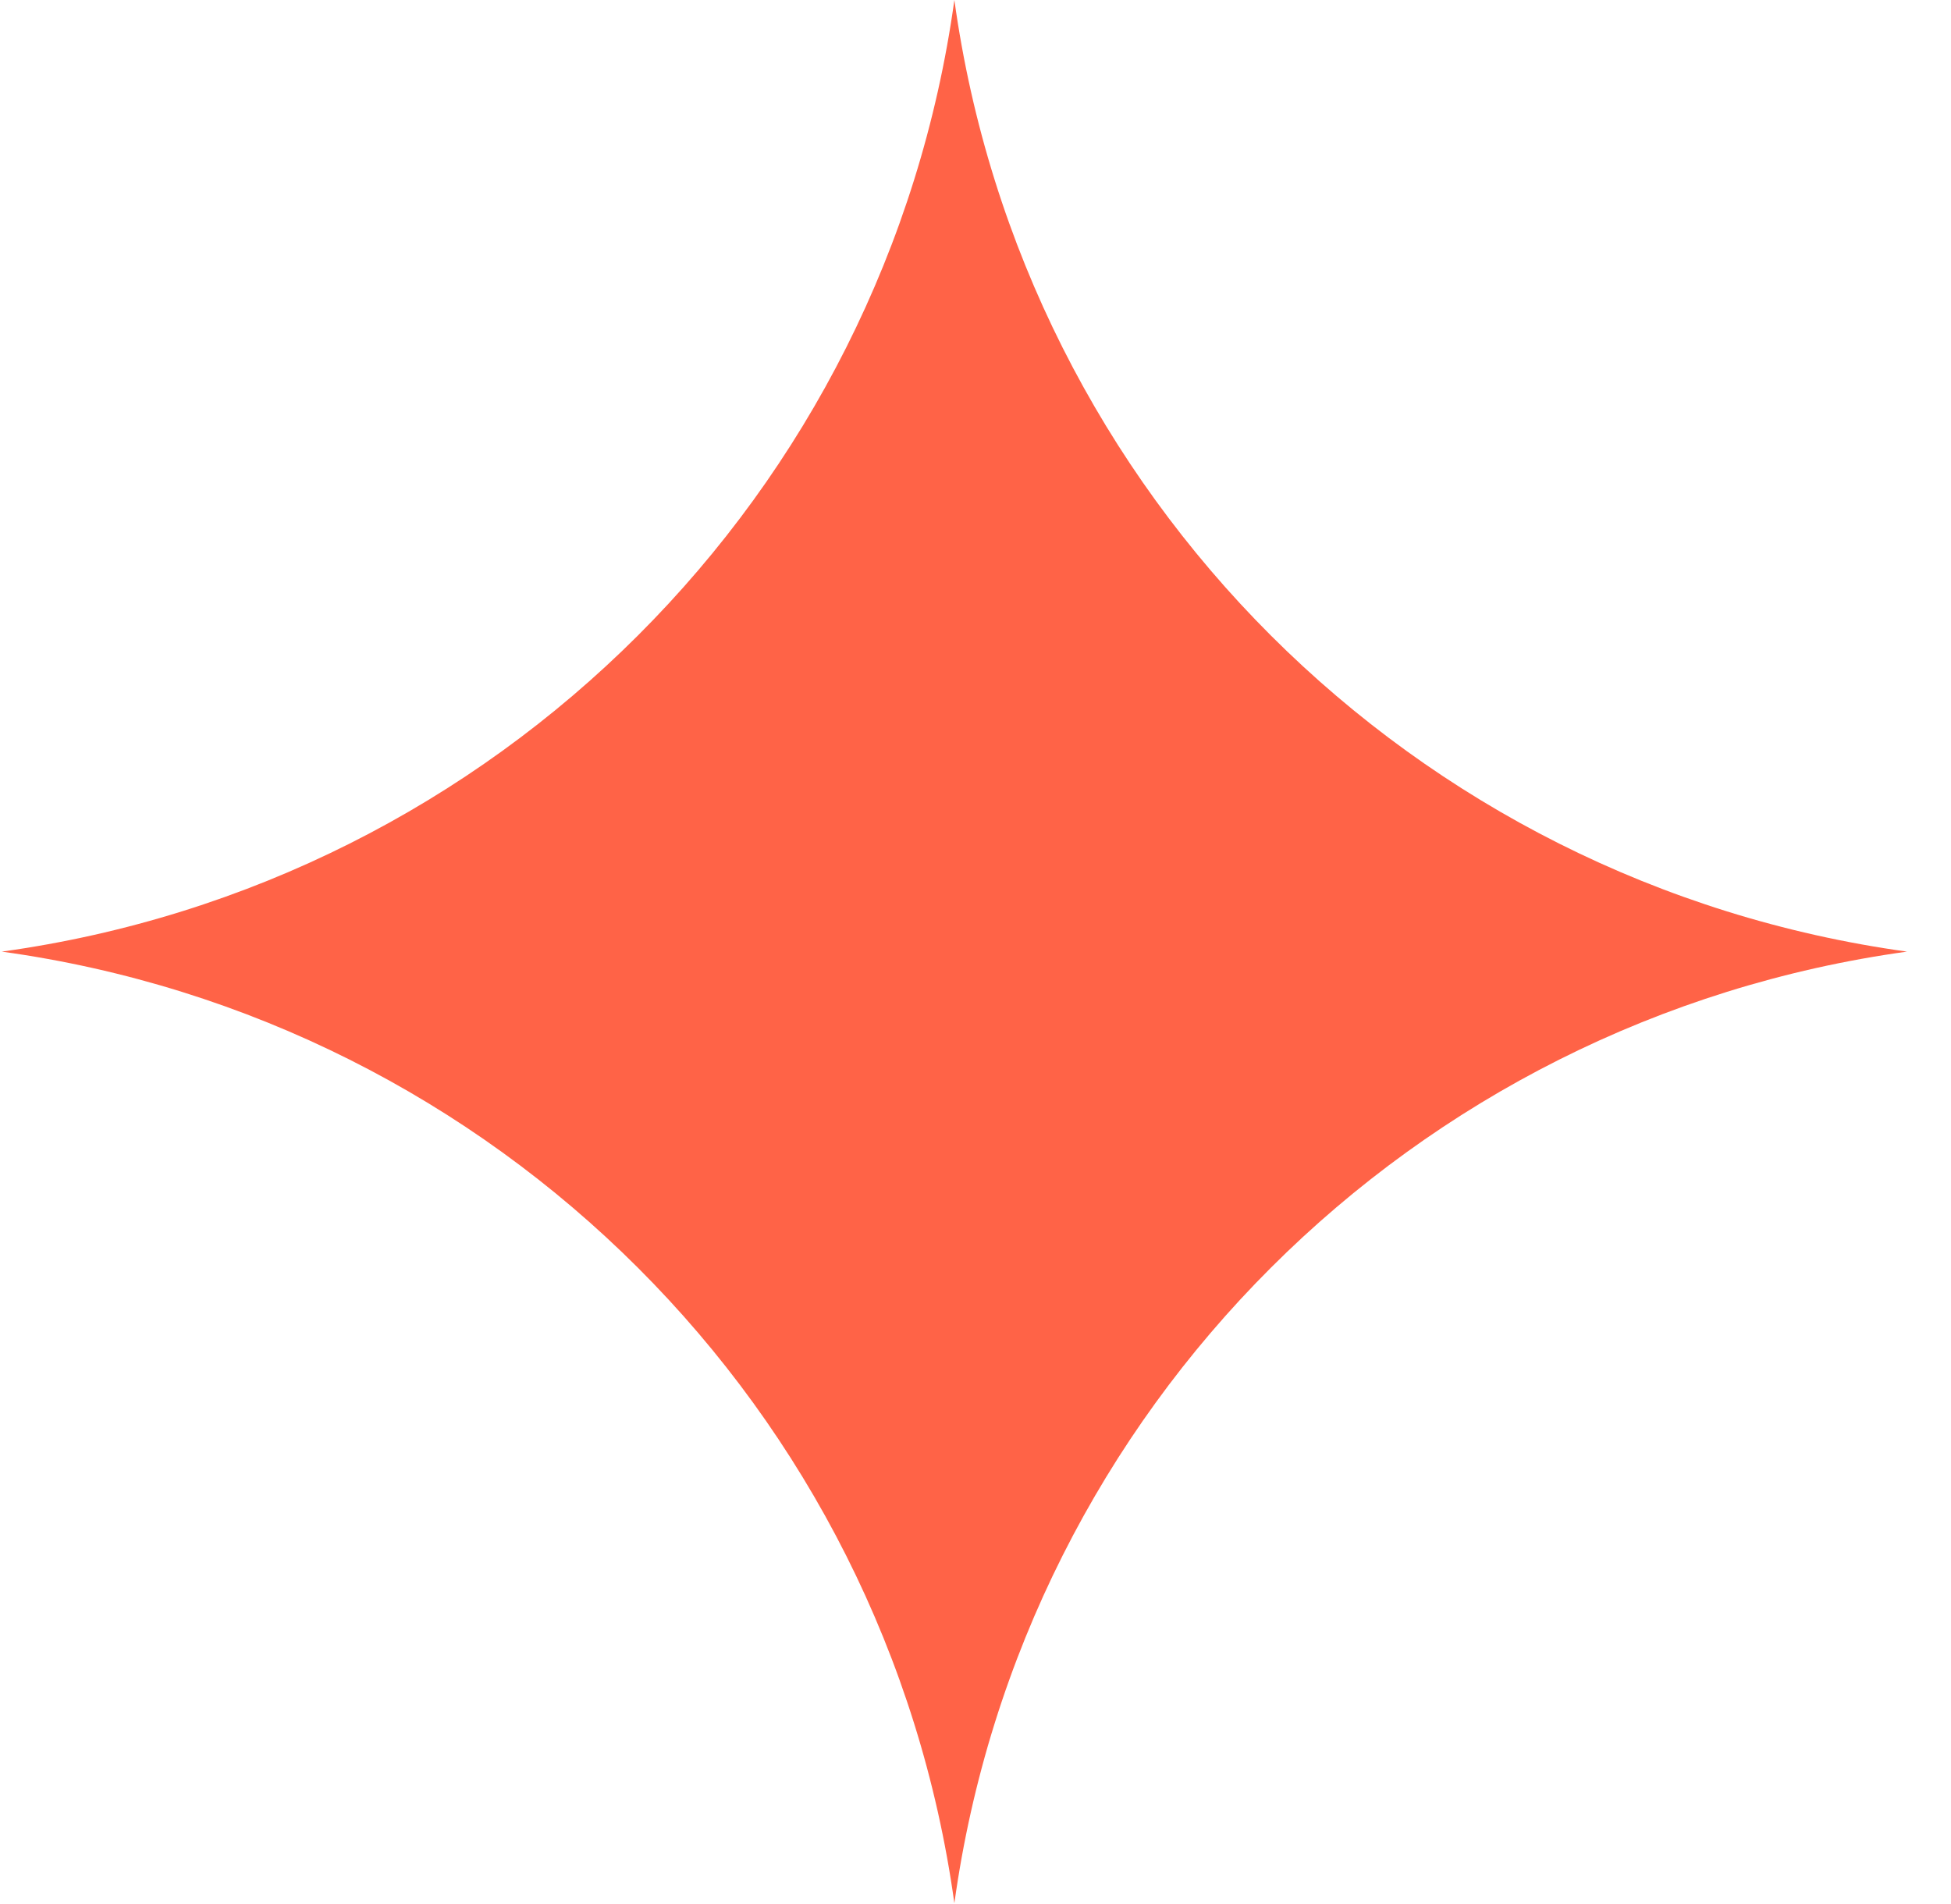
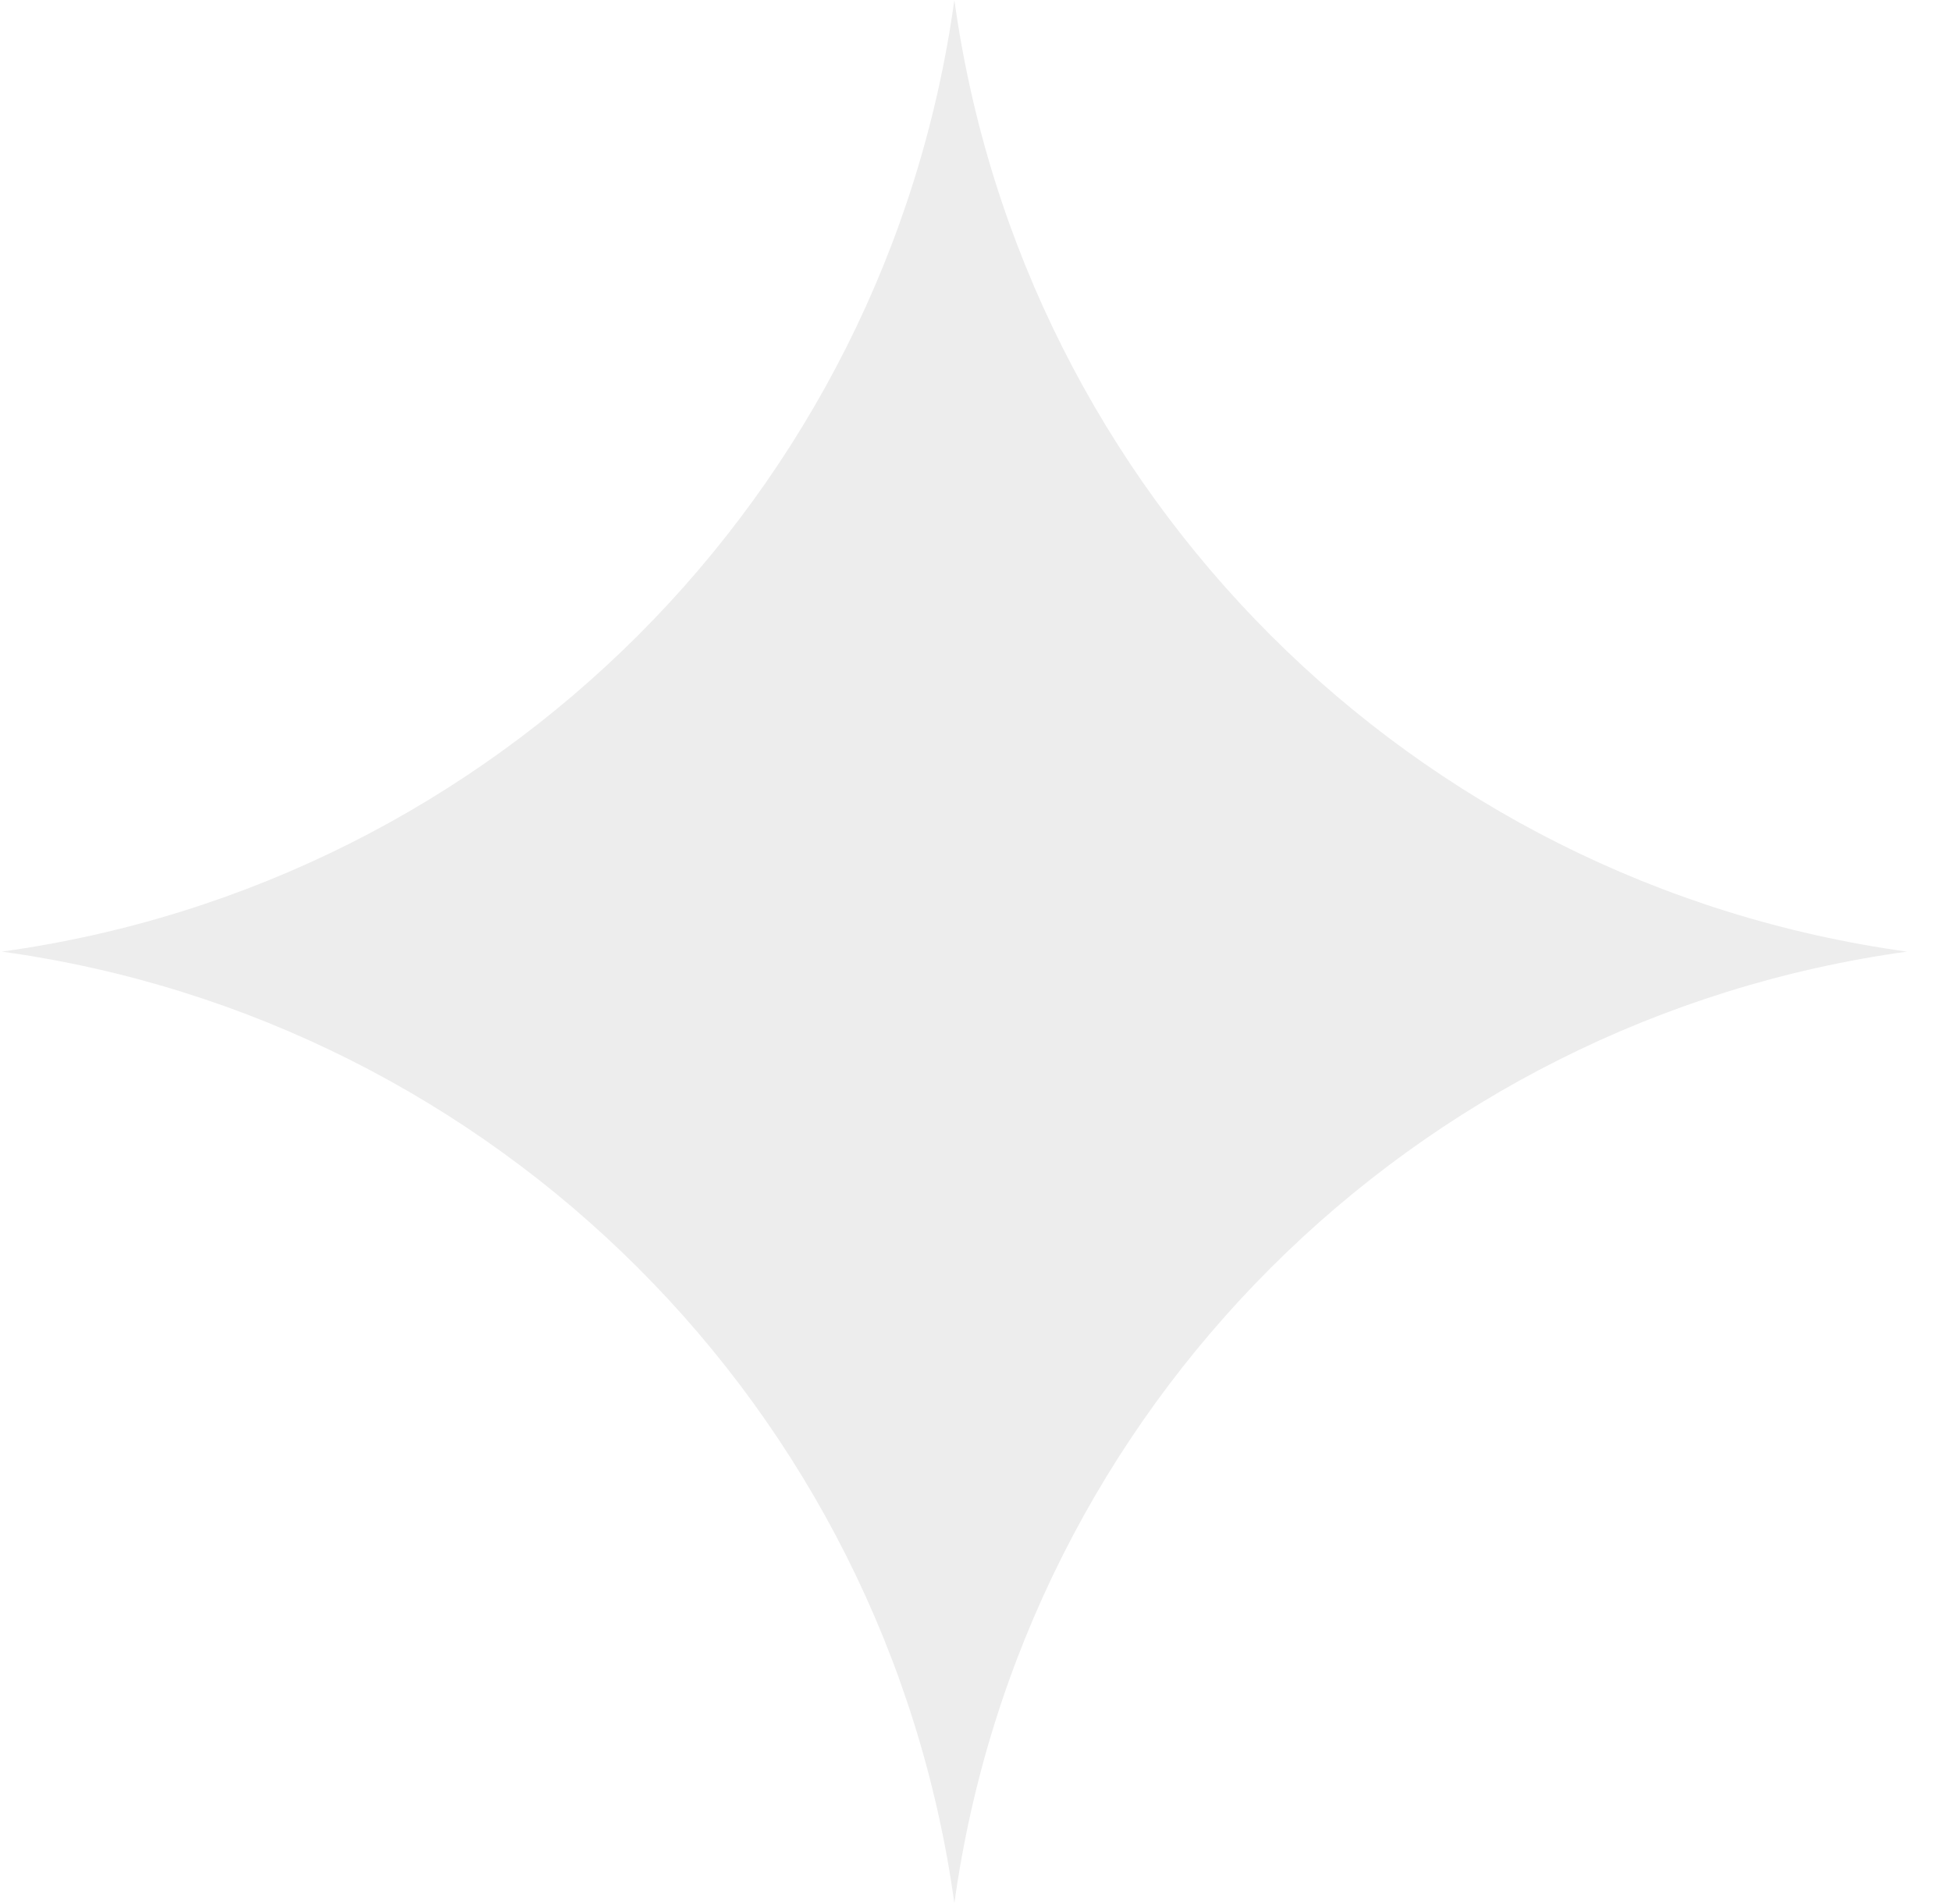
<svg xmlns="http://www.w3.org/2000/svg" width="41" height="40" viewBox="0 0 41 40" fill="none">
-   <path d="M40.075 20C29.683 21.438 21.497 29.608 20.056 40C18.616 29.608 10.43 21.438 0.038 20C10.43 18.562 18.616 10.392 20.056 -6.528e-07C21.497 10.392 29.683 18.562 40.075 20Z" fill="#FF6347" />
+   <path d="M40.075 20C29.683 21.438 21.497 29.608 20.056 40C18.616 29.608 10.43 21.438 0.038 20C10.43 18.562 18.616 10.392 20.056 -6.528e-07C21.497 10.392 29.683 18.562 40.075 20Z" fill="#EDEDED" />
</svg>
